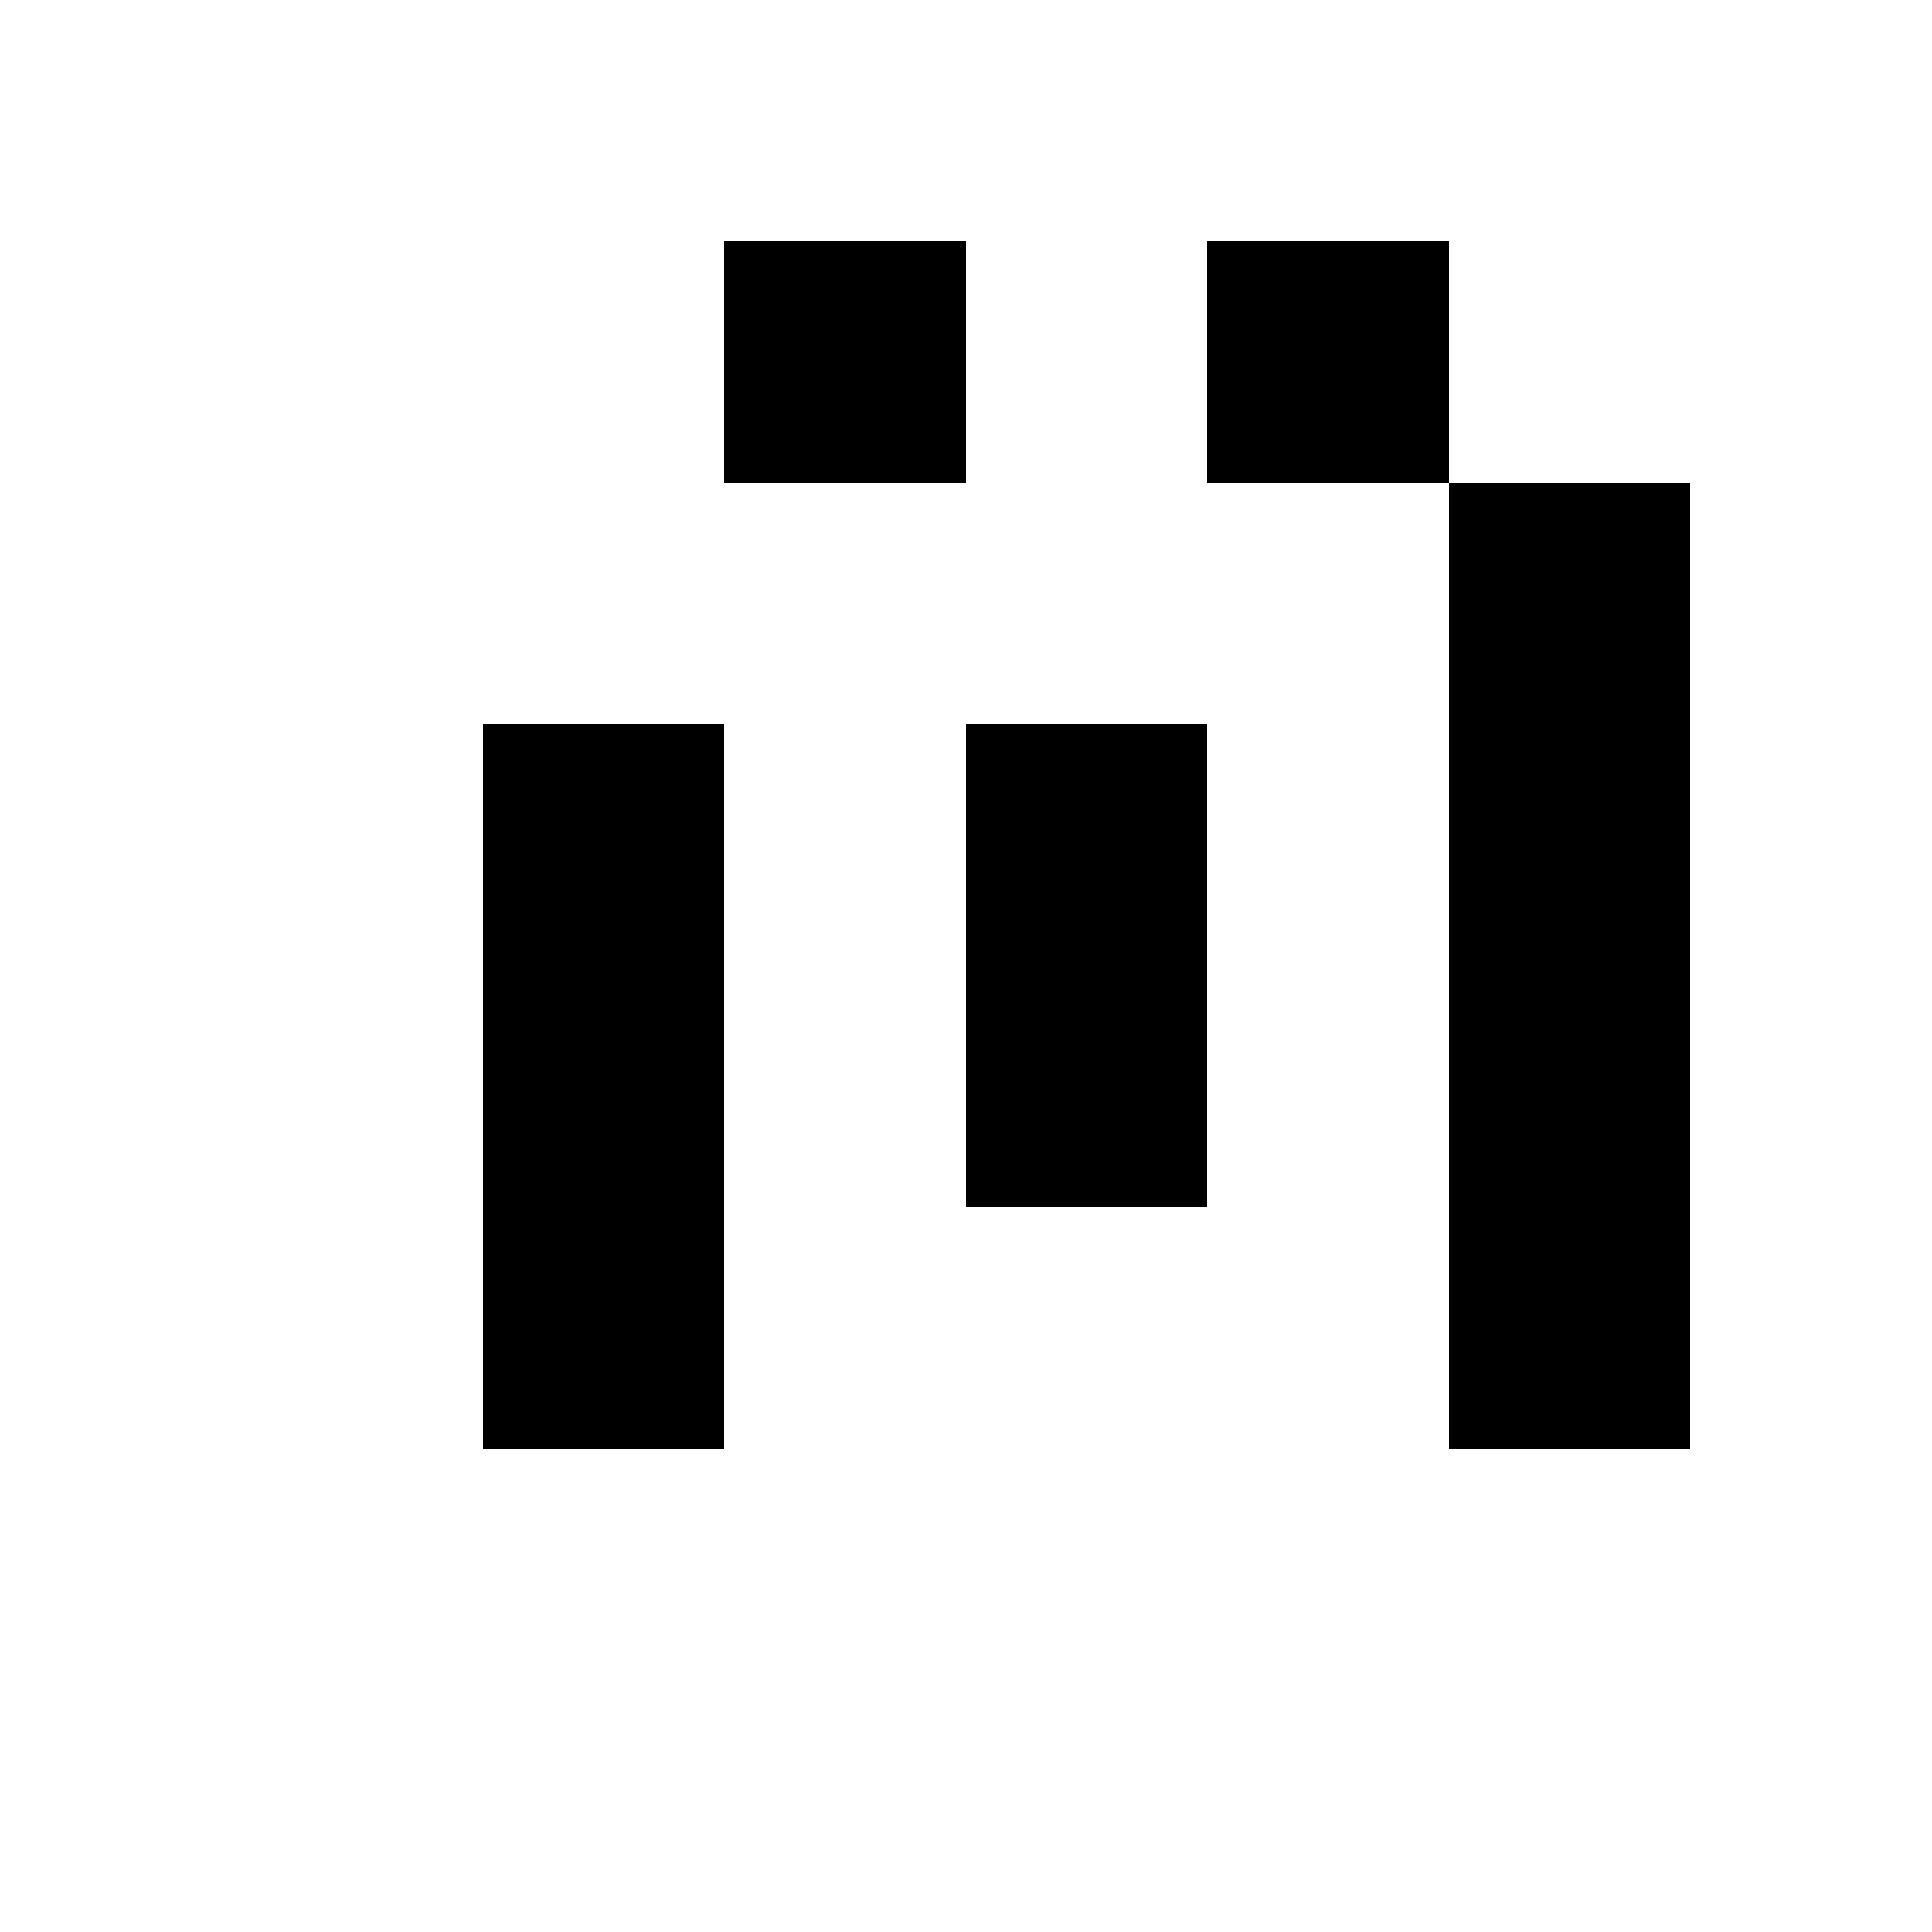
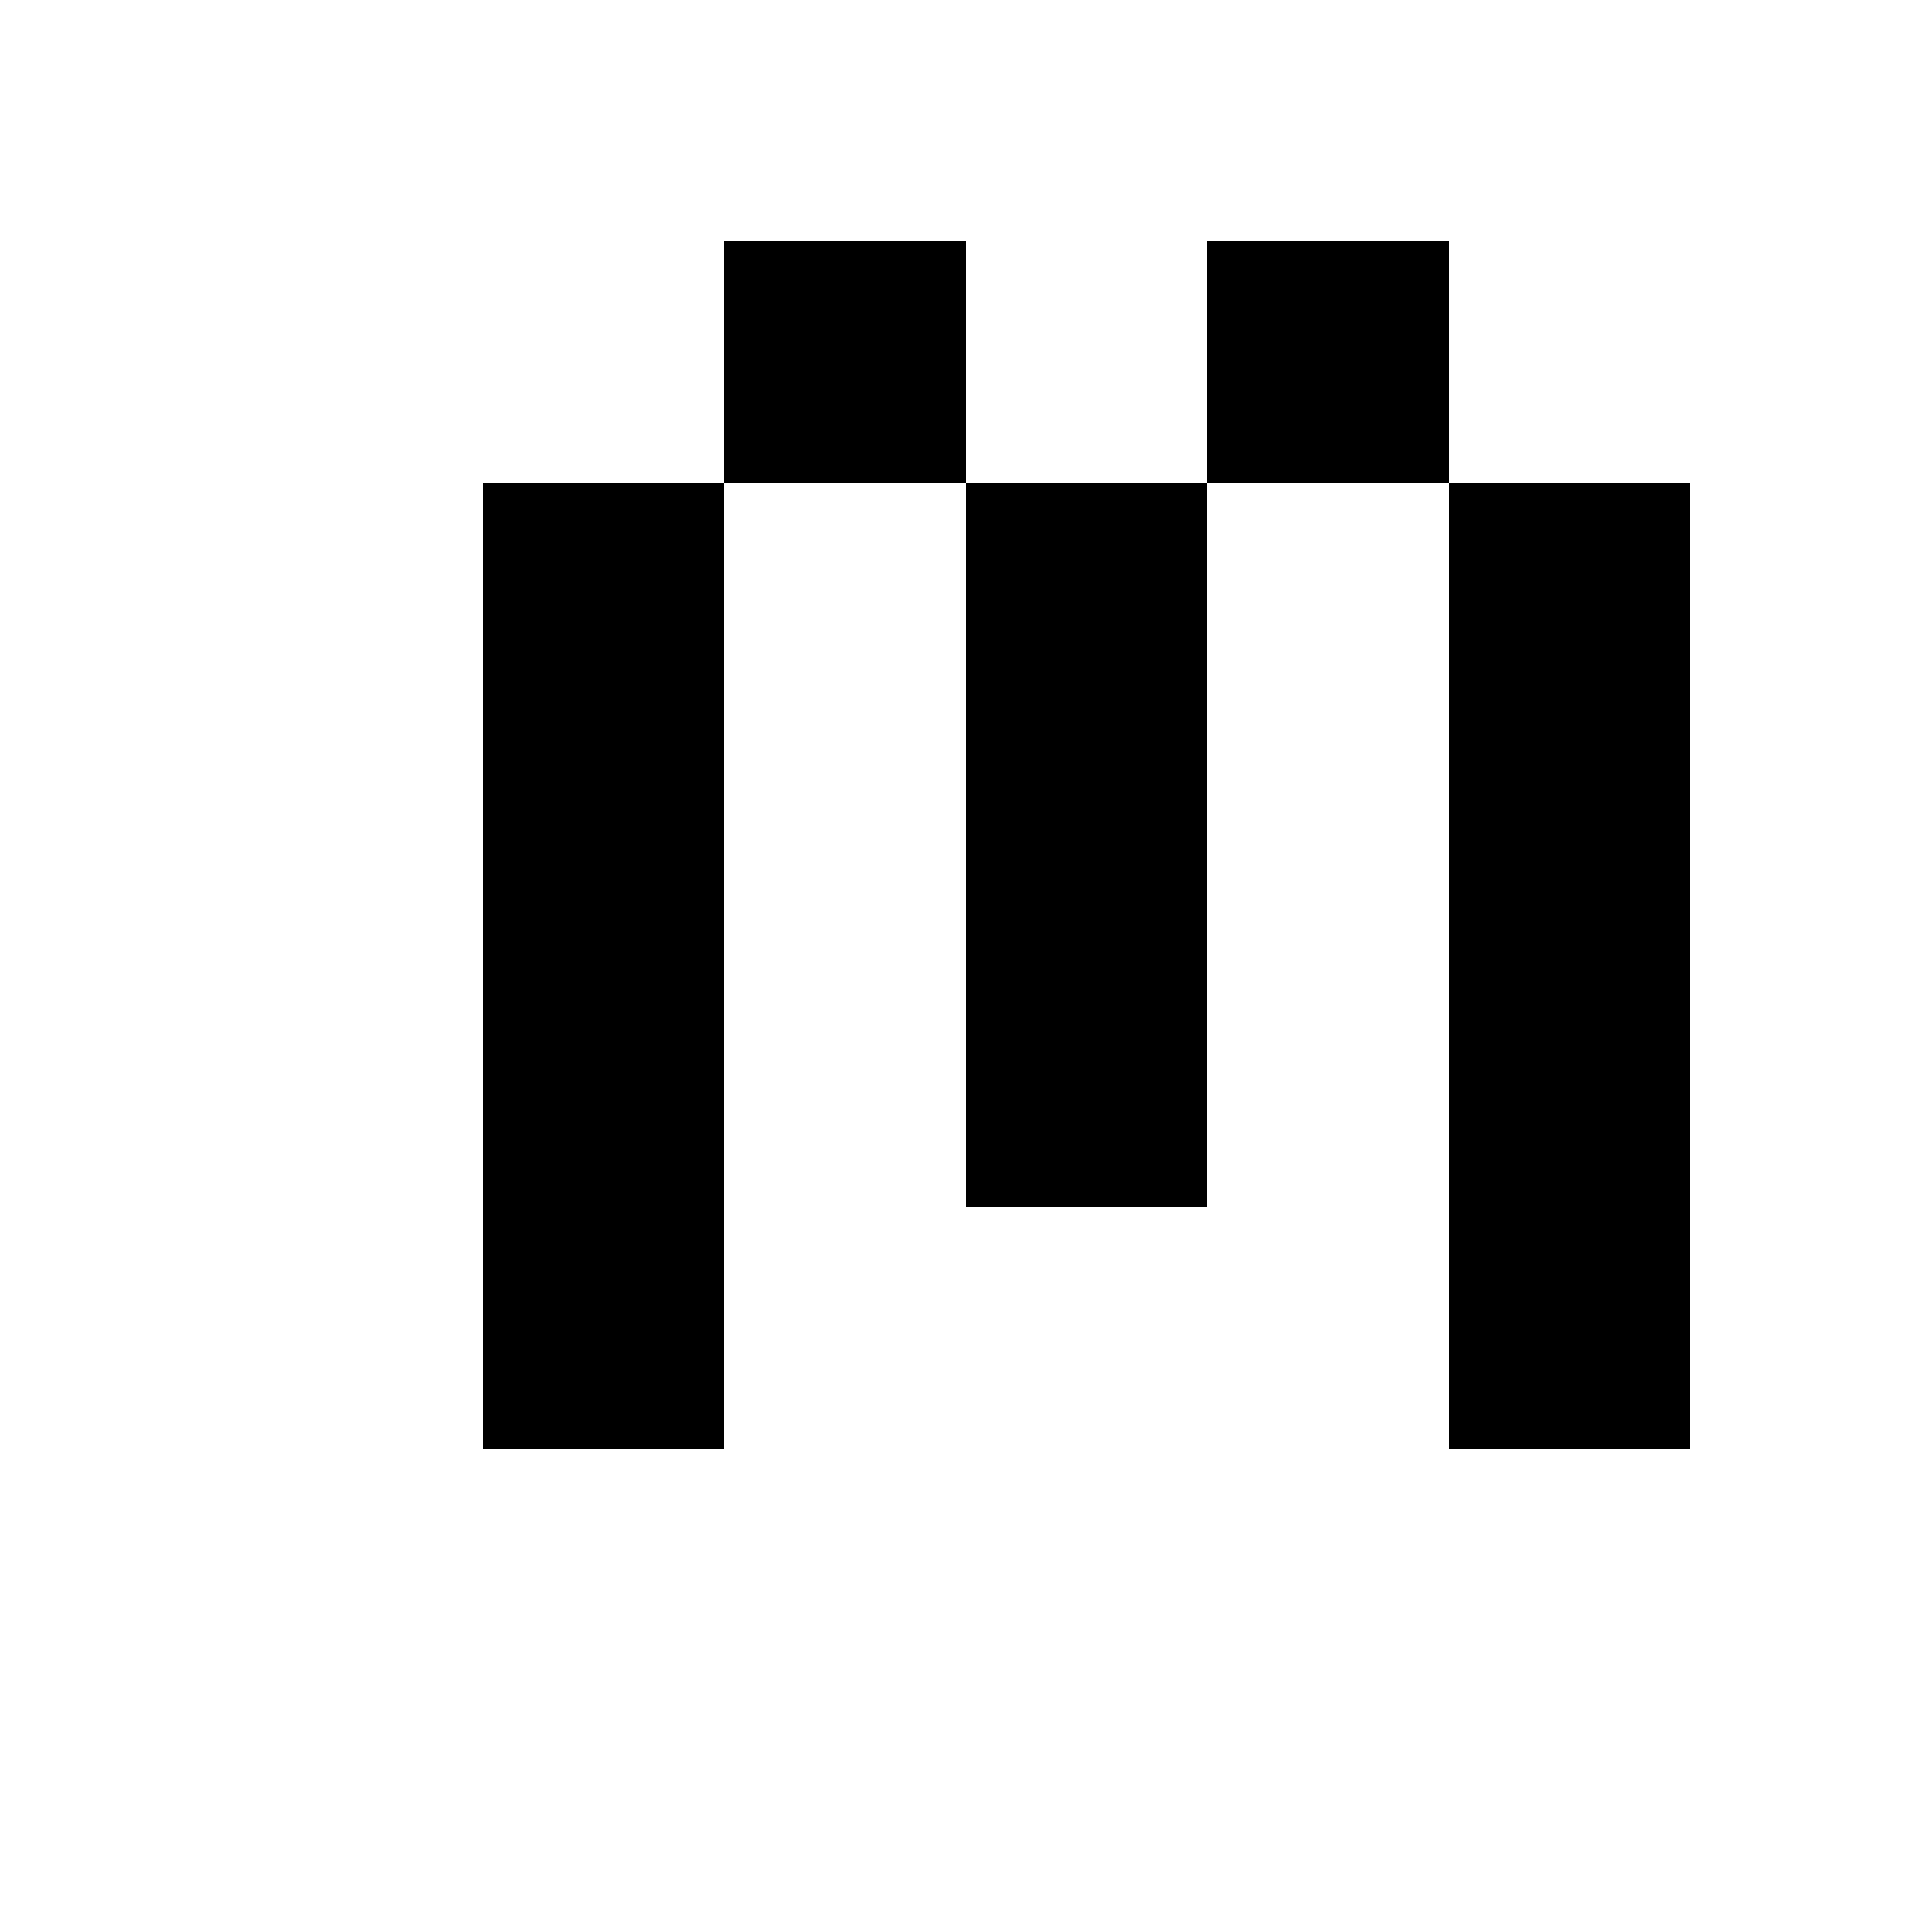
<svg xmlns="http://www.w3.org/2000/svg" baseProfile="full" height="32px" version="1.1" width="32px">
  <defs />
  <rect fill="rgb(255,255,255)" height="4px" shape-rendering="crispEdges" width="4px" x="4px" y="4px" />
  <rect fill="rgb(255,255,255)" height="4px" shape-rendering="crispEdges" width="4px" x="4px" y="8px" />
  <rect fill="rgb(255,255,255)" height="4px" shape-rendering="crispEdges" width="4px" x="4px" y="12px" />
  <rect fill="rgb(255,255,255)" height="4px" shape-rendering="crispEdges" width="4px" x="4px" y="16px" />
  <rect fill="rgb(255,255,255)" height="4px" shape-rendering="crispEdges" width="4px" x="4px" y="20px" />
  <rect fill="rgb(255,255,255)" height="4px" shape-rendering="crispEdges" width="4px" x="8px" y="4px" />
-   <rect fill="rgb(255,255,255)" height="4px" shape-rendering="crispEdges" width="4px" x="8px" y="8px" />
+   <rect fill="rgb(0,0,0)" height="4px" shape-rendering="crispEdges" width="4px" x="8px" y="8px" />
  <rect fill="rgb(0,0,0)" height="4px" shape-rendering="crispEdges" width="4px" x="8px" y="12px" />
  <rect fill="rgb(0,0,0)" height="4px" shape-rendering="crispEdges" width="4px" x="8px" y="16px" />
  <rect fill="rgb(0,0,0)" height="4px" shape-rendering="crispEdges" width="4px" x="8px" y="20px" />
  <rect fill="rgb(0,0,0)" height="4px" shape-rendering="crispEdges" width="4px" x="12px" y="4px" />
  <rect fill="rgb(255,255,255)" height="4px" shape-rendering="crispEdges" width="4px" x="12px" y="8px" />
  <rect fill="rgb(255,255,255)" height="4px" shape-rendering="crispEdges" width="4px" x="12px" y="12px" />
  <rect fill="rgb(255,255,255)" height="4px" shape-rendering="crispEdges" width="4px" x="12px" y="16px" />
  <rect fill="rgb(255,255,255)" height="4px" shape-rendering="crispEdges" width="4px" x="16px" y="4px" />
-   <rect fill="rgb(255,255,255)" height="4px" shape-rendering="crispEdges" width="4px" x="16px" y="8px" />
+   <rect fill="rgb(0,0,0)" height="4px" shape-rendering="crispEdges" width="4px" x="16px" y="8px" />
  <rect fill="rgb(0,0,0)" height="4px" shape-rendering="crispEdges" width="4px" x="16px" y="12px" />
  <rect fill="rgb(0,0,0)" height="4px" shape-rendering="crispEdges" width="4px" x="16px" y="16px" />
  <rect fill="rgb(0,0,0)" height="4px" shape-rendering="crispEdges" width="4px" x="20px" y="4px" />
  <rect fill="rgb(255,255,255)" height="4px" shape-rendering="crispEdges" width="4px" x="20px" y="8px" />
  <rect fill="rgb(255,255,255)" height="4px" shape-rendering="crispEdges" width="4px" x="20px" y="12px" />
  <rect fill="rgb(255,255,255)" height="4px" shape-rendering="crispEdges" width="4px" x="20px" y="16px" />
  <rect fill="rgb(255,255,255)" height="4px" shape-rendering="crispEdges" width="4px" x="20px" y="20px" />
  <rect fill="rgb(0,0,0)" height="4px" shape-rendering="crispEdges" width="4px" x="24px" y="8px" />
  <rect fill="rgb(0,0,0)" height="4px" shape-rendering="crispEdges" width="4px" x="24px" y="12px" />
  <rect fill="rgb(0,0,0)" height="4px" shape-rendering="crispEdges" width="4px" x="24px" y="16px" />
  <rect fill="rgb(0,0,0)" height="4px" shape-rendering="crispEdges" width="4px" x="24px" y="20px" />
</svg>
